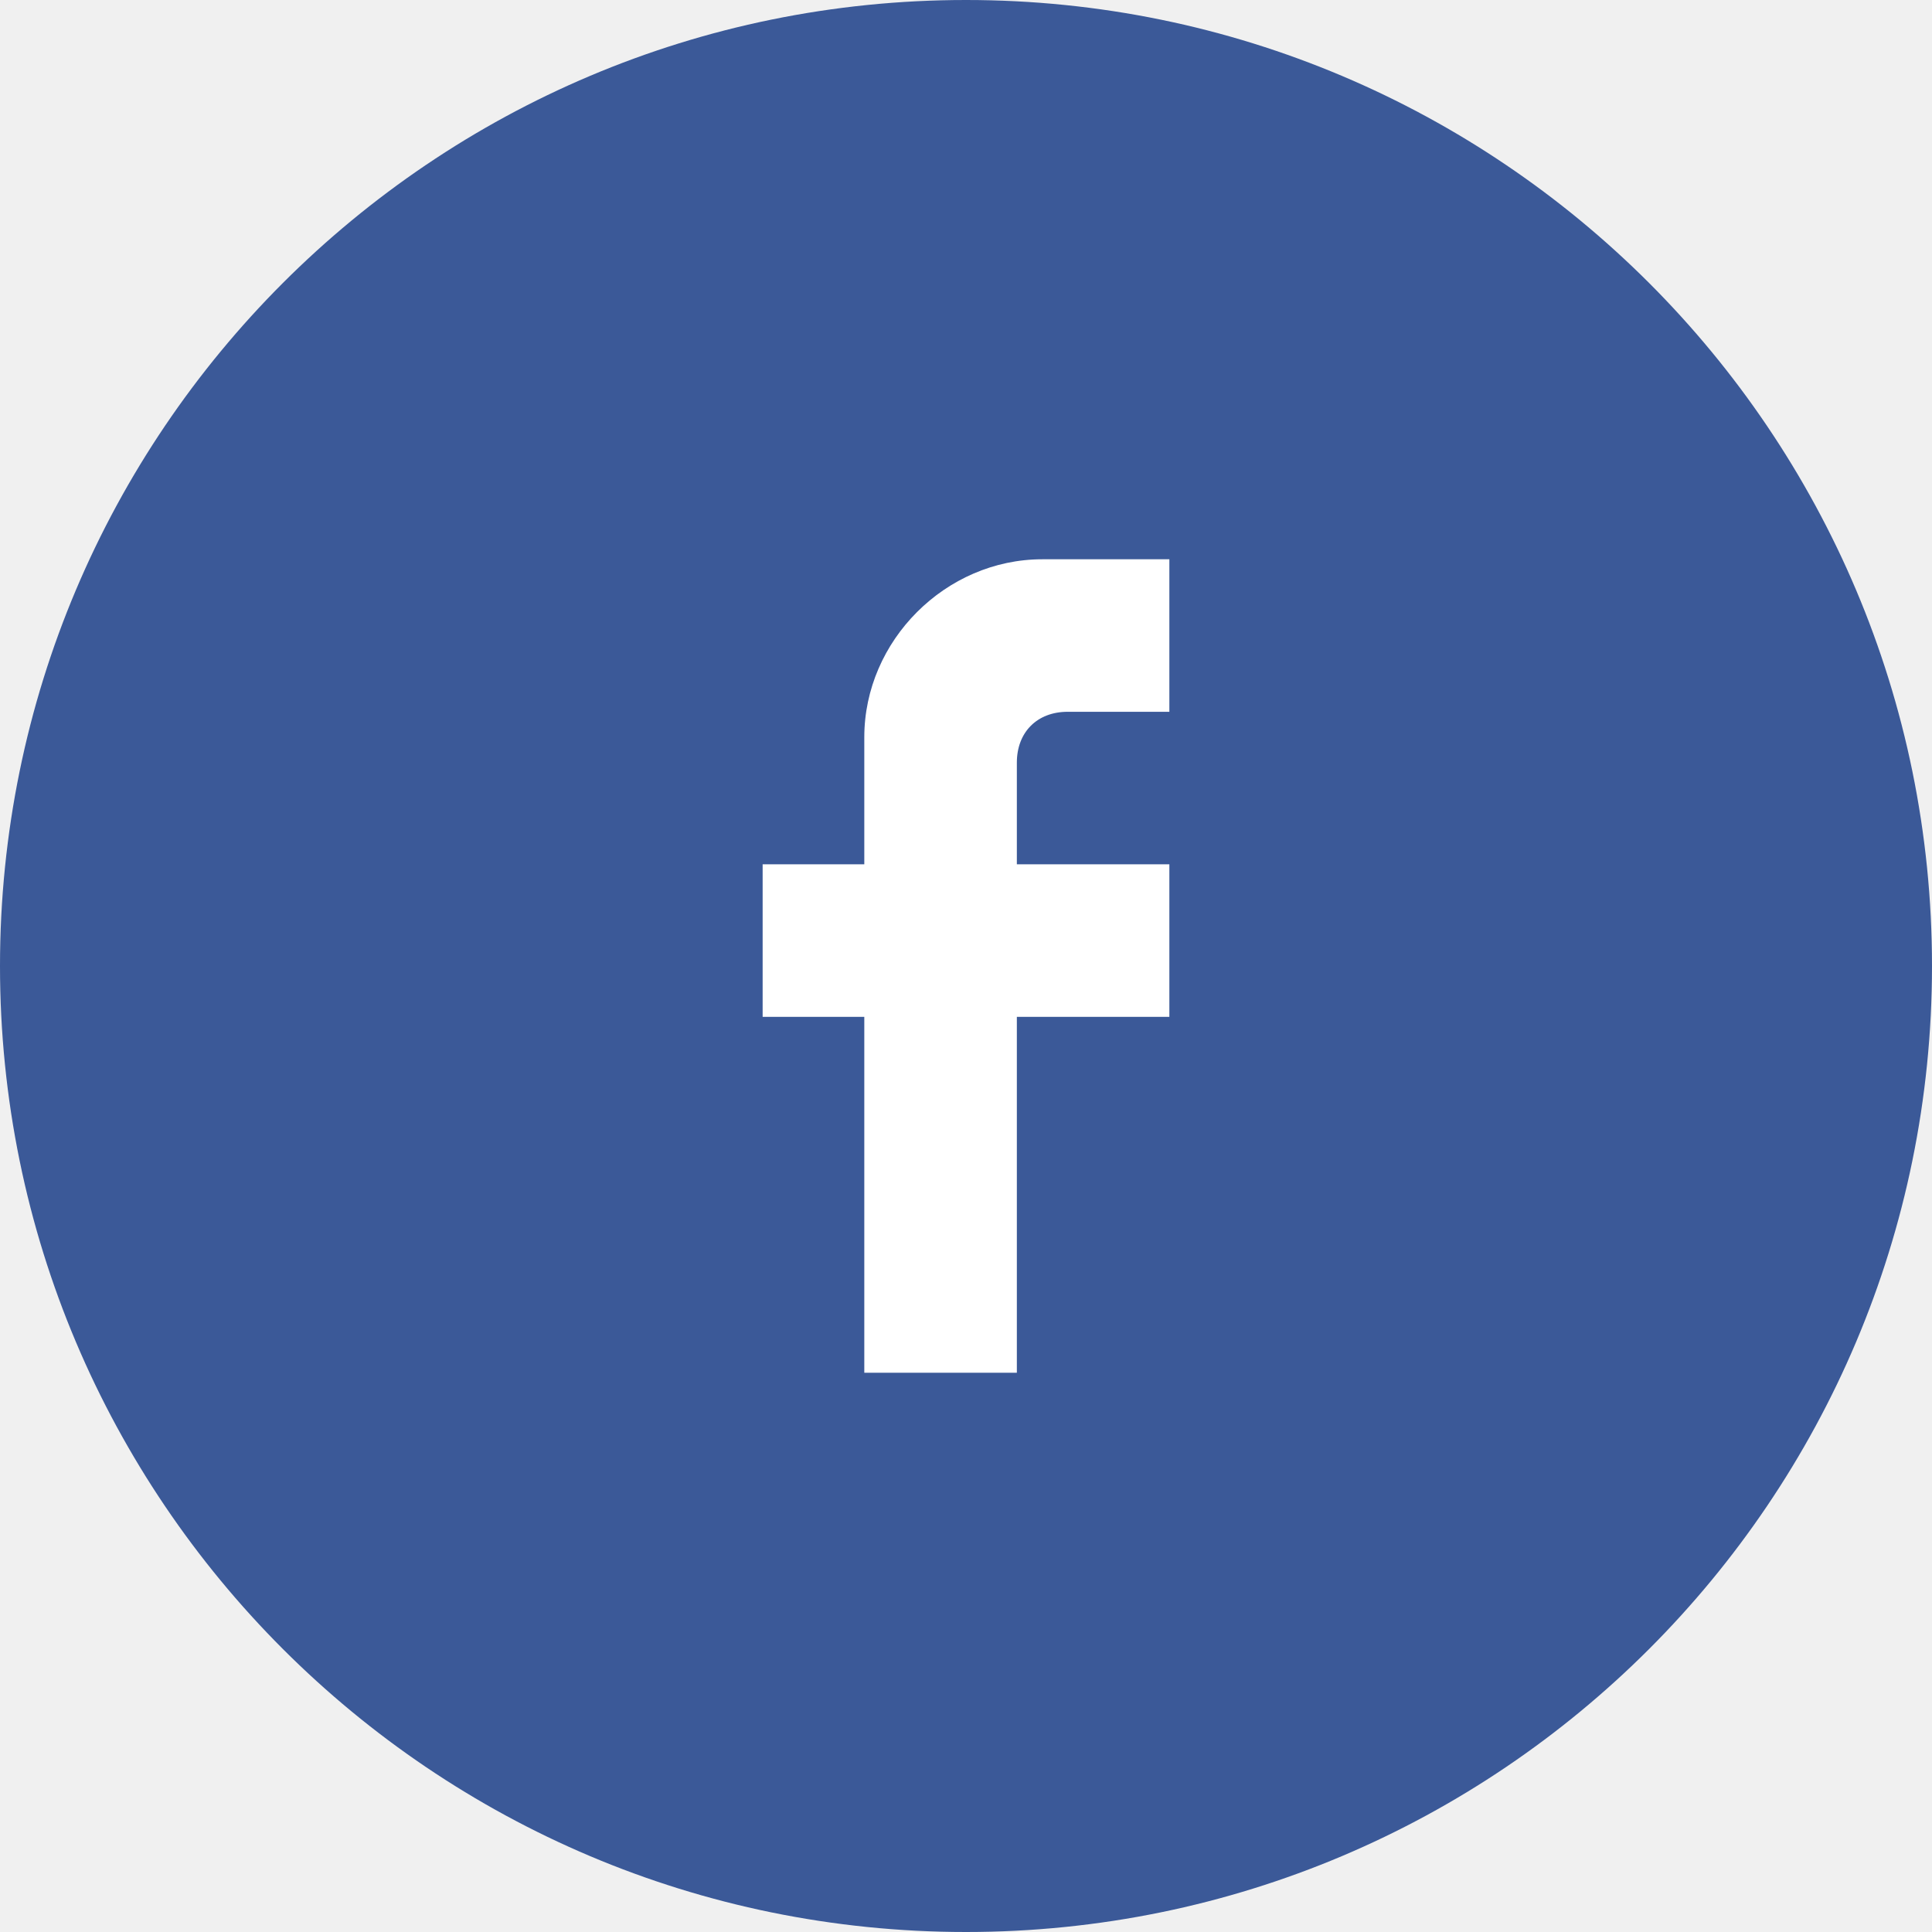
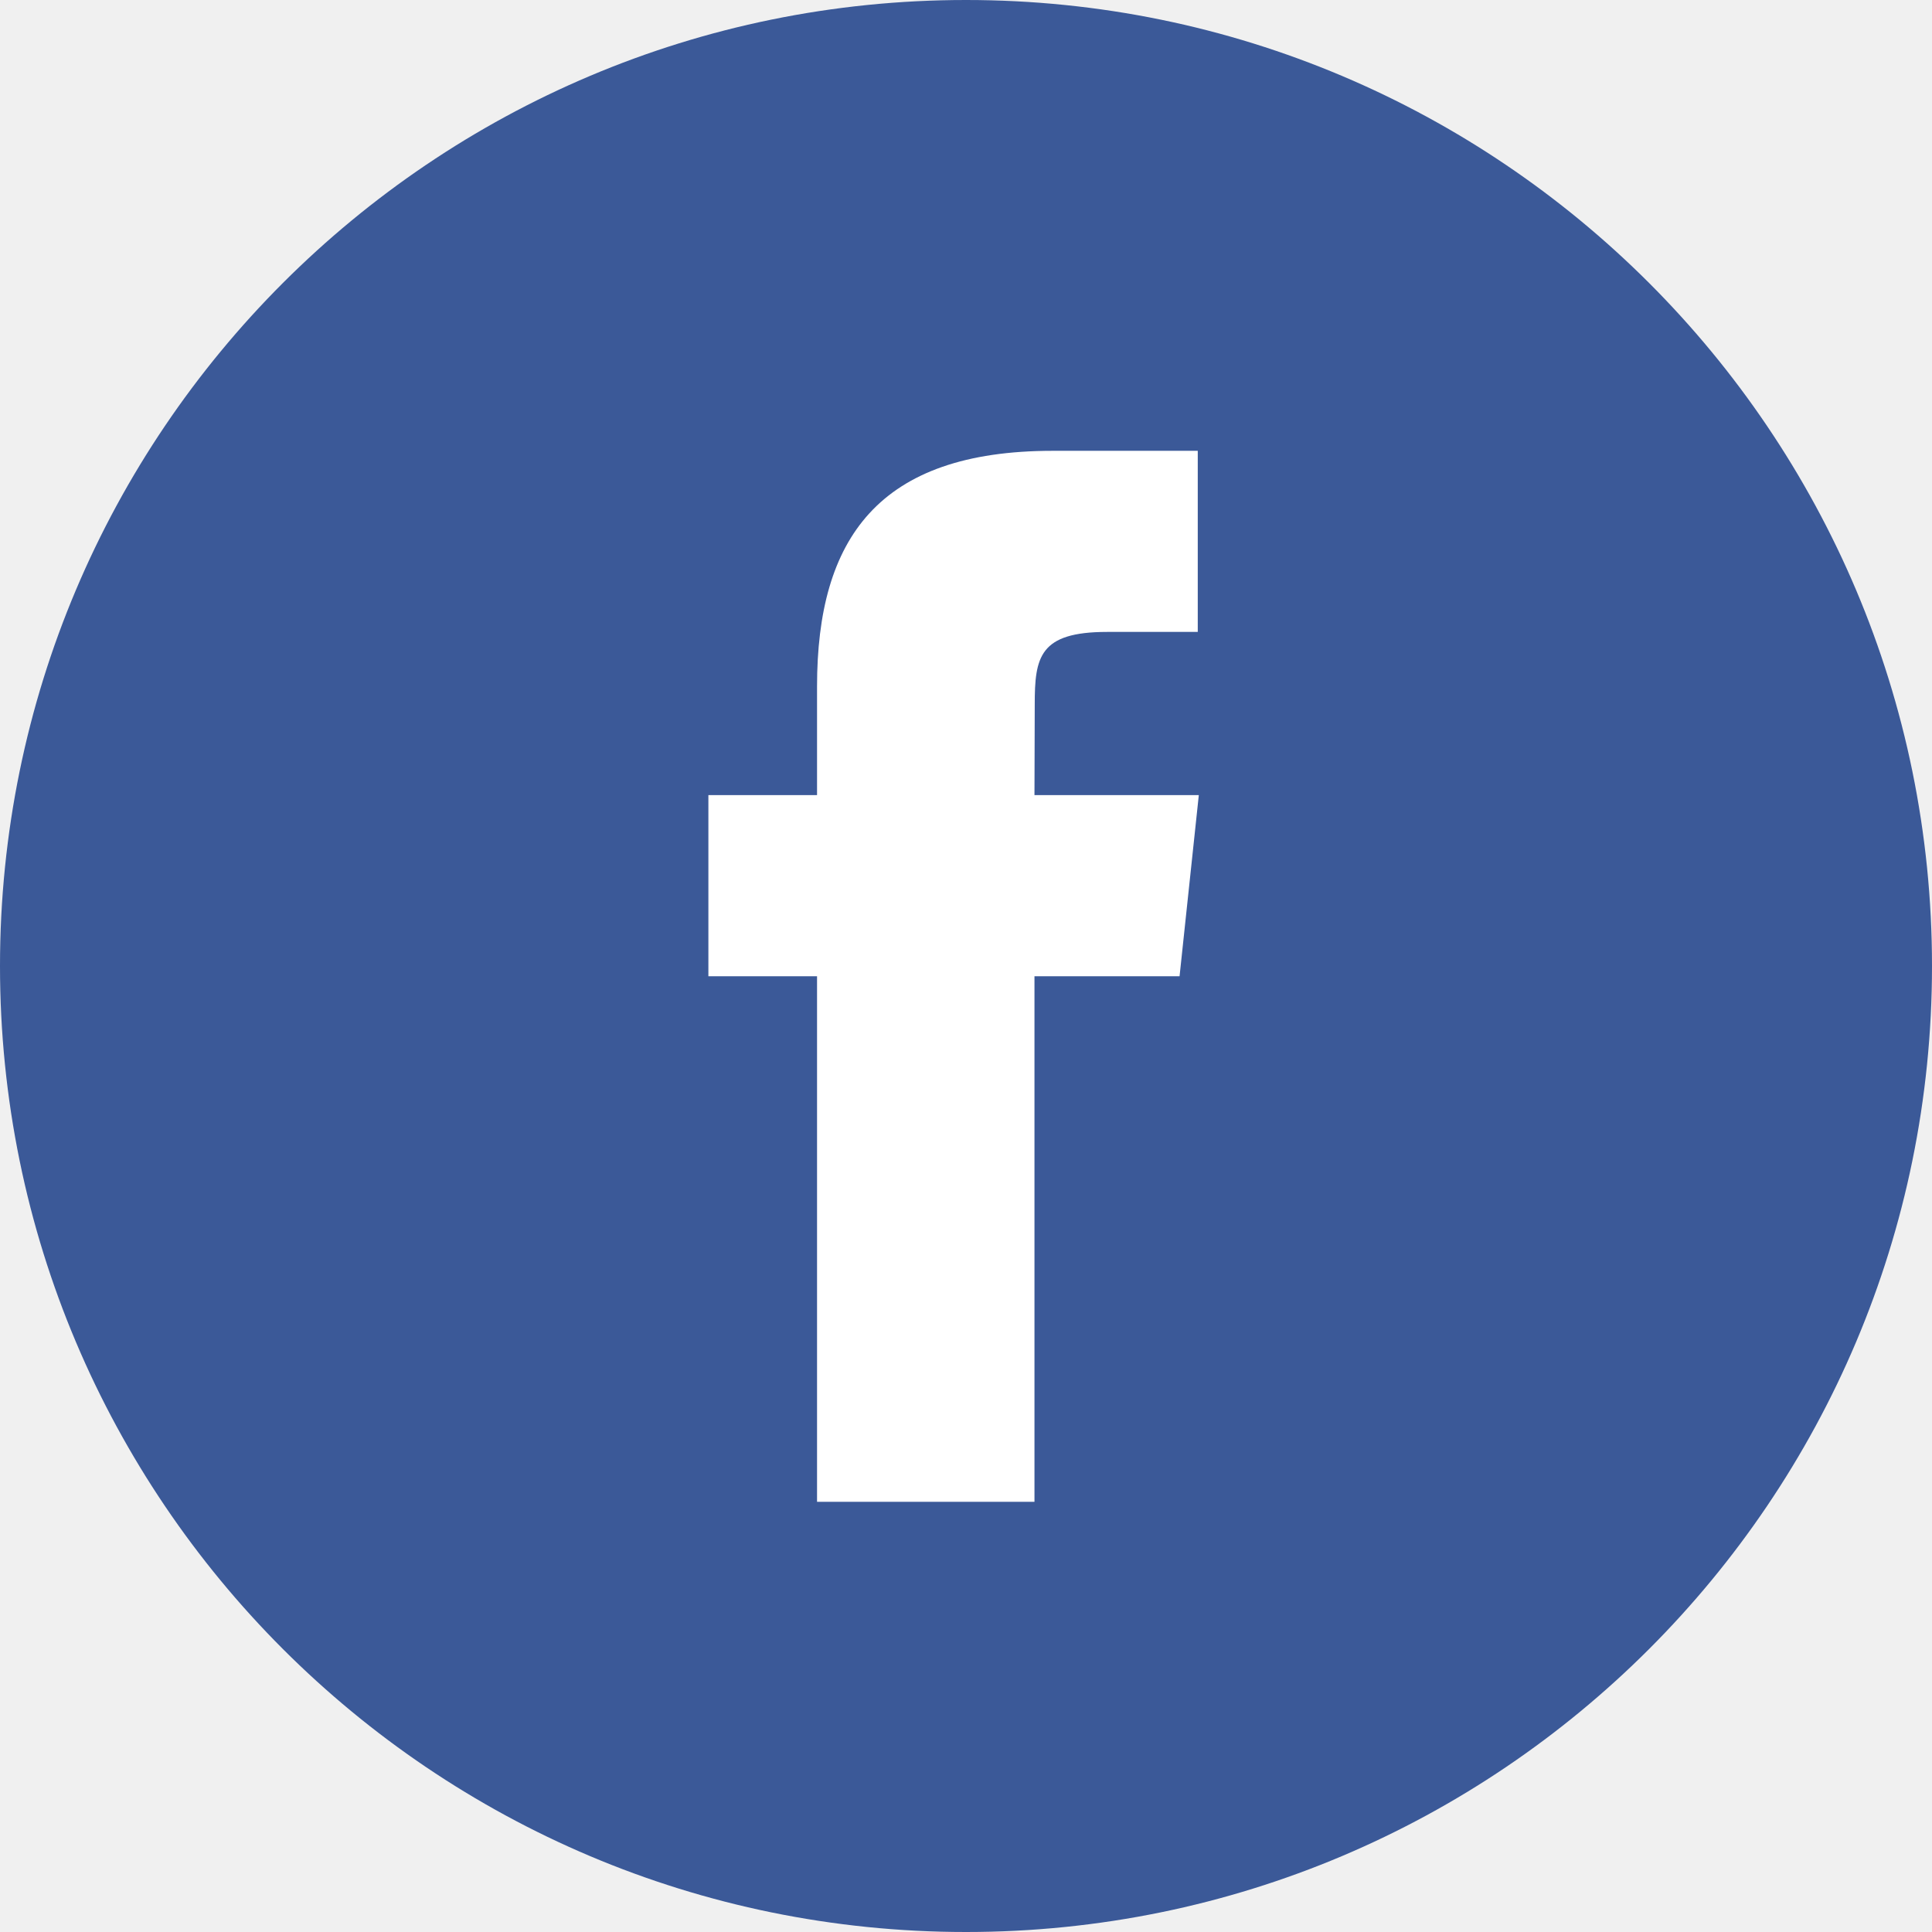
<svg xmlns="http://www.w3.org/2000/svg" width="50px" height="50px" viewBox="0 0 50 50" version="1.1">
  <defs />
-   <g stroke="none" stroke-width="1" fill="none" fill-rule="evenodd">
-     <g>
-       <g>
-         <rect id="Rectangle-path" fill="#3B5998" x="0" y="0" width="50" height="50" rx="25" />
-         <path d="M30.263,18.421 L27.632,18.421 C26.842,18.421 26.316,18.947 26.316,19.737 L26.316,22.368 L30.263,22.368 L30.263,26.316 L26.316,26.316 L26.316,35.526 L22.368,35.526 L22.368,26.316 L19.737,26.316 L19.737,22.368 L22.368,22.368 L22.368,19.079 C22.368,16.579 24.474,14.474 26.974,14.474 L30.263,14.474 L30.263,18.421 L30.263,18.421 Z" id="Shape" fill="#FFFFFF" />
-       </g>
-     </g>
+   <g id="Facebook" stroke="none" stroke-width="1" fill="none" fill-rule="evenodd">
+     <path d="M0,25 C0,11.193 11.193,0 25,0 C38.807,0 50,11.193 50,25 C50,38.807 38.807,50 25,50 C11.193,50 0,38.807 0,25 Z" id="back" fill="#3B5998" />
+     <path d="M26.772,38.866 L26.772,25.265 L30.527,25.265 L31.025,20.578 L26.772,20.578 L26.779,18.232 C26.779,17.009 26.895,16.354 28.651,16.354 L30.998,16.354 L30.998,11.667 L27.243,11.667 C22.732,11.667 21.145,13.94 21.145,17.764 L21.145,20.578 L18.333,20.578 L18.333,25.265 L21.145,25.265 L21.145,38.866 L26.772,38.866 Z" id="Shape" fill="#FFFFFF" />
  </g>
</svg>
